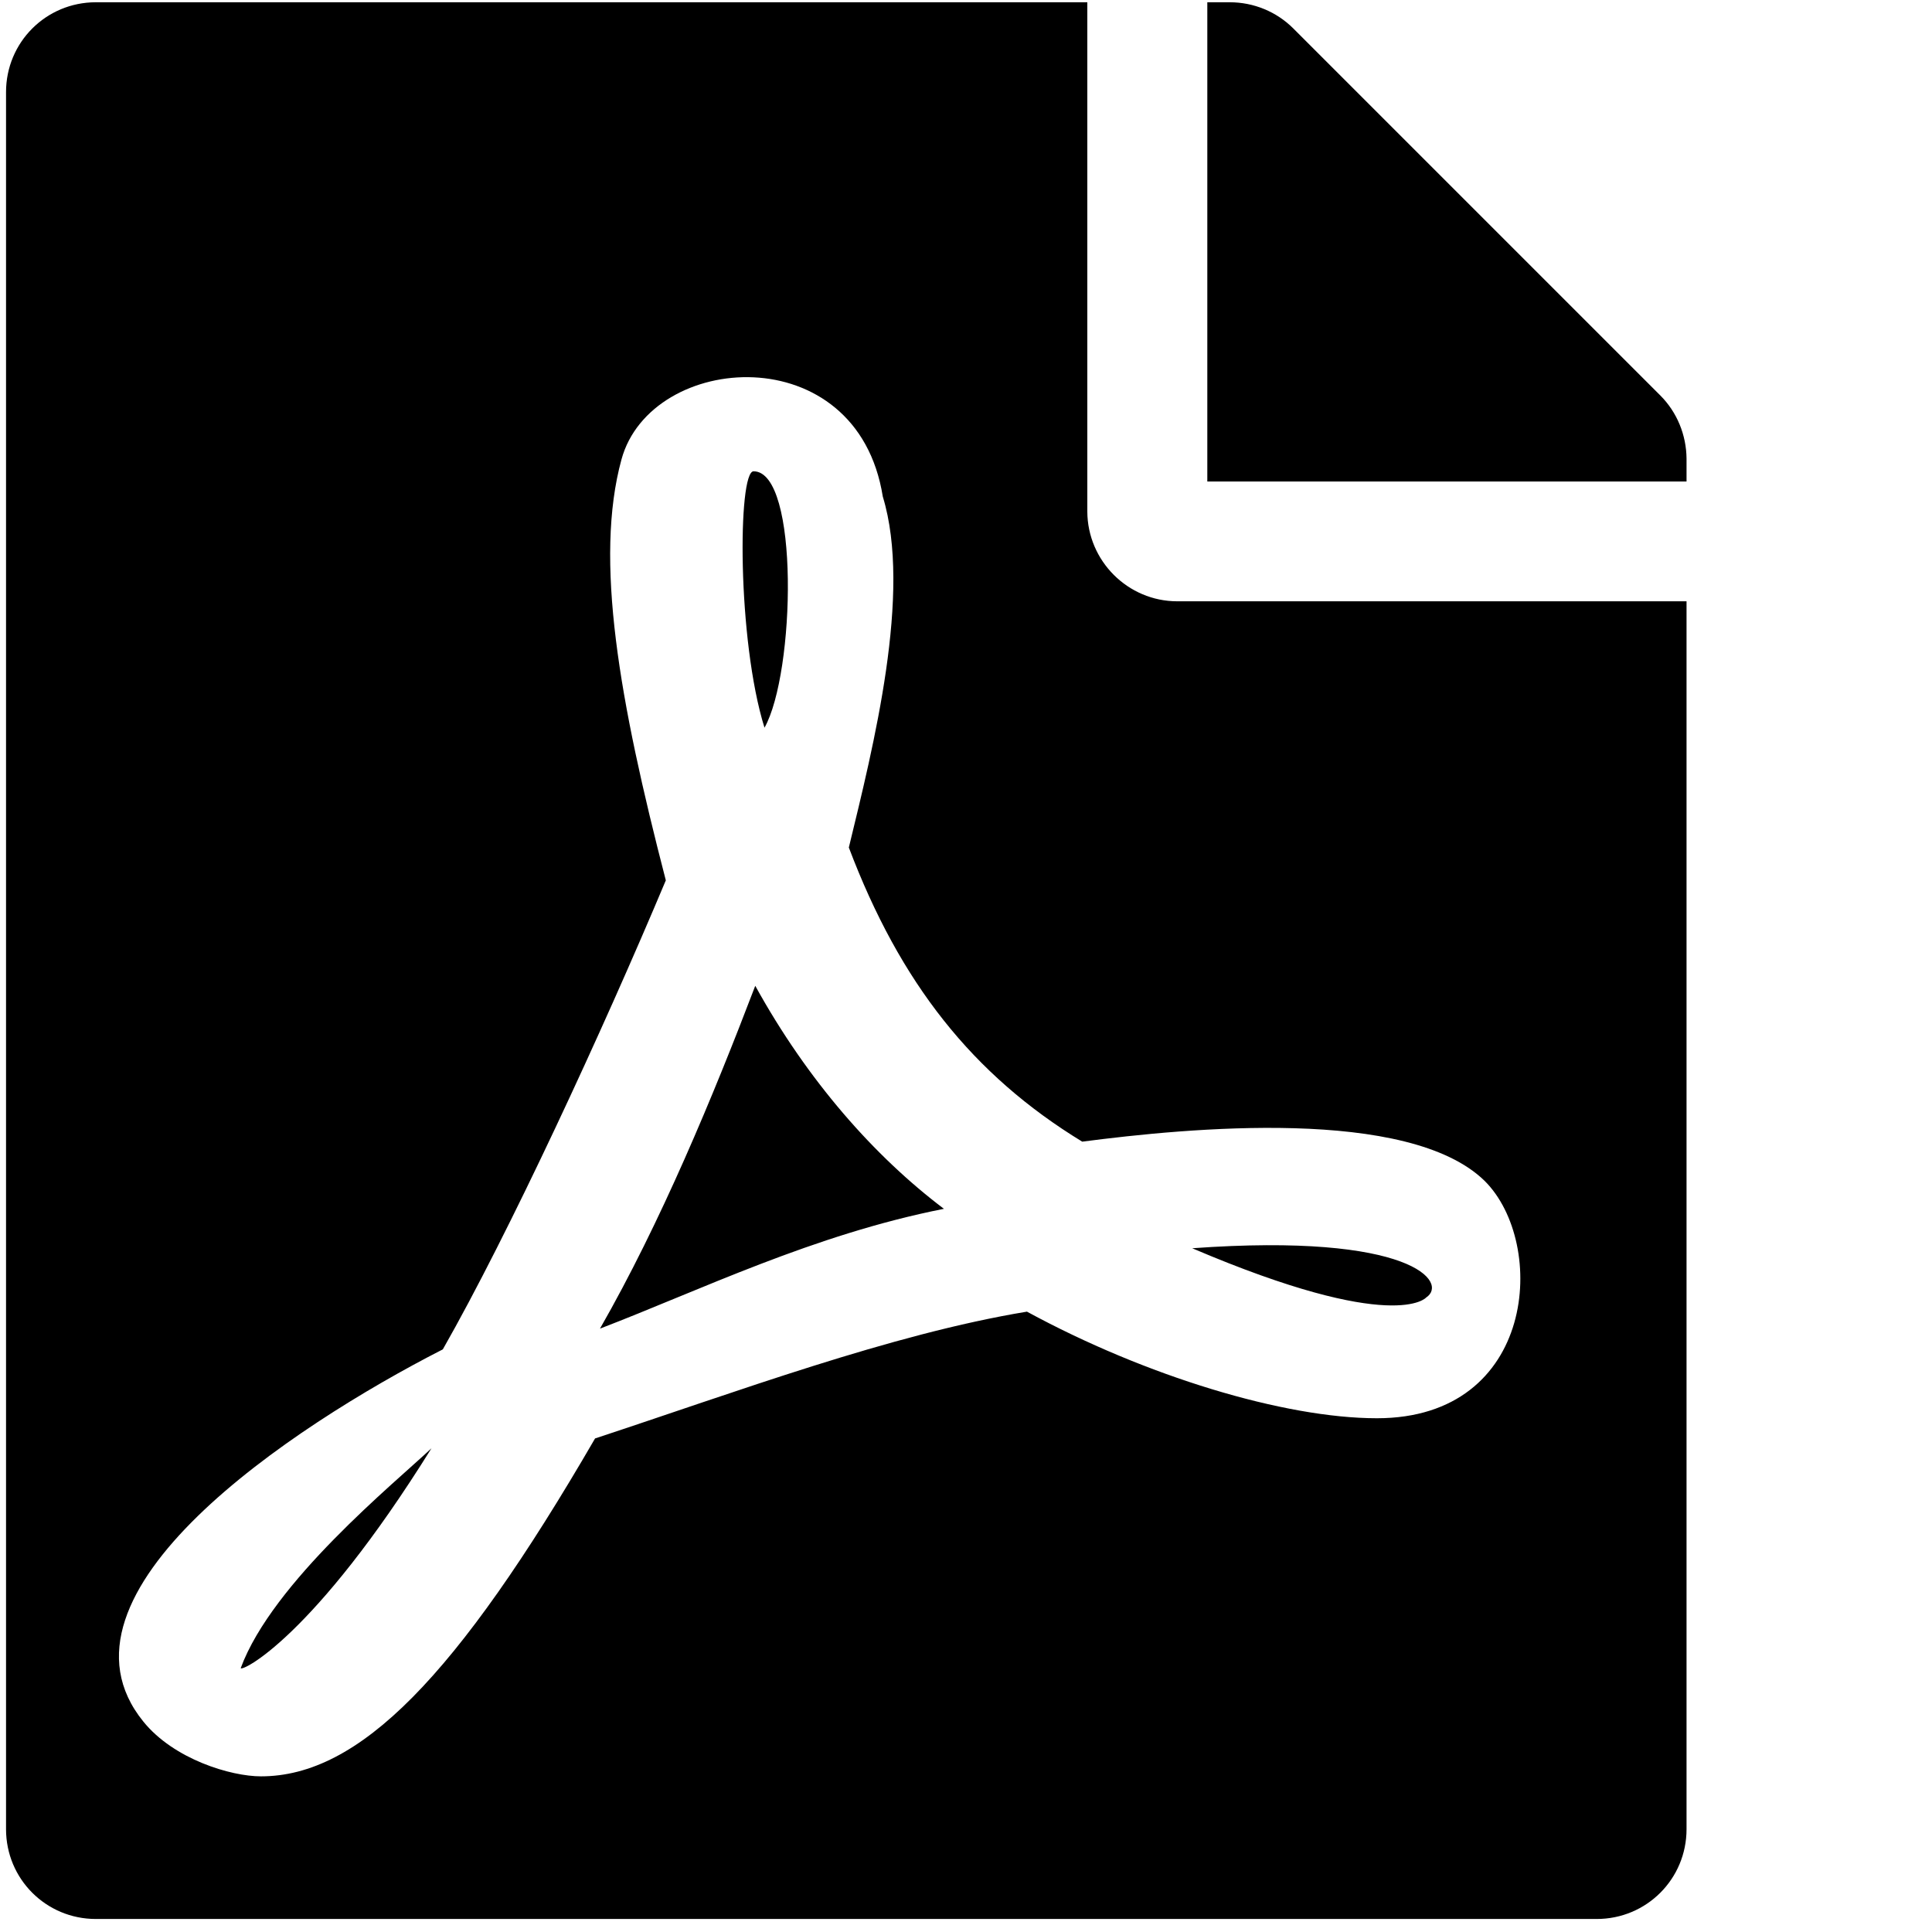
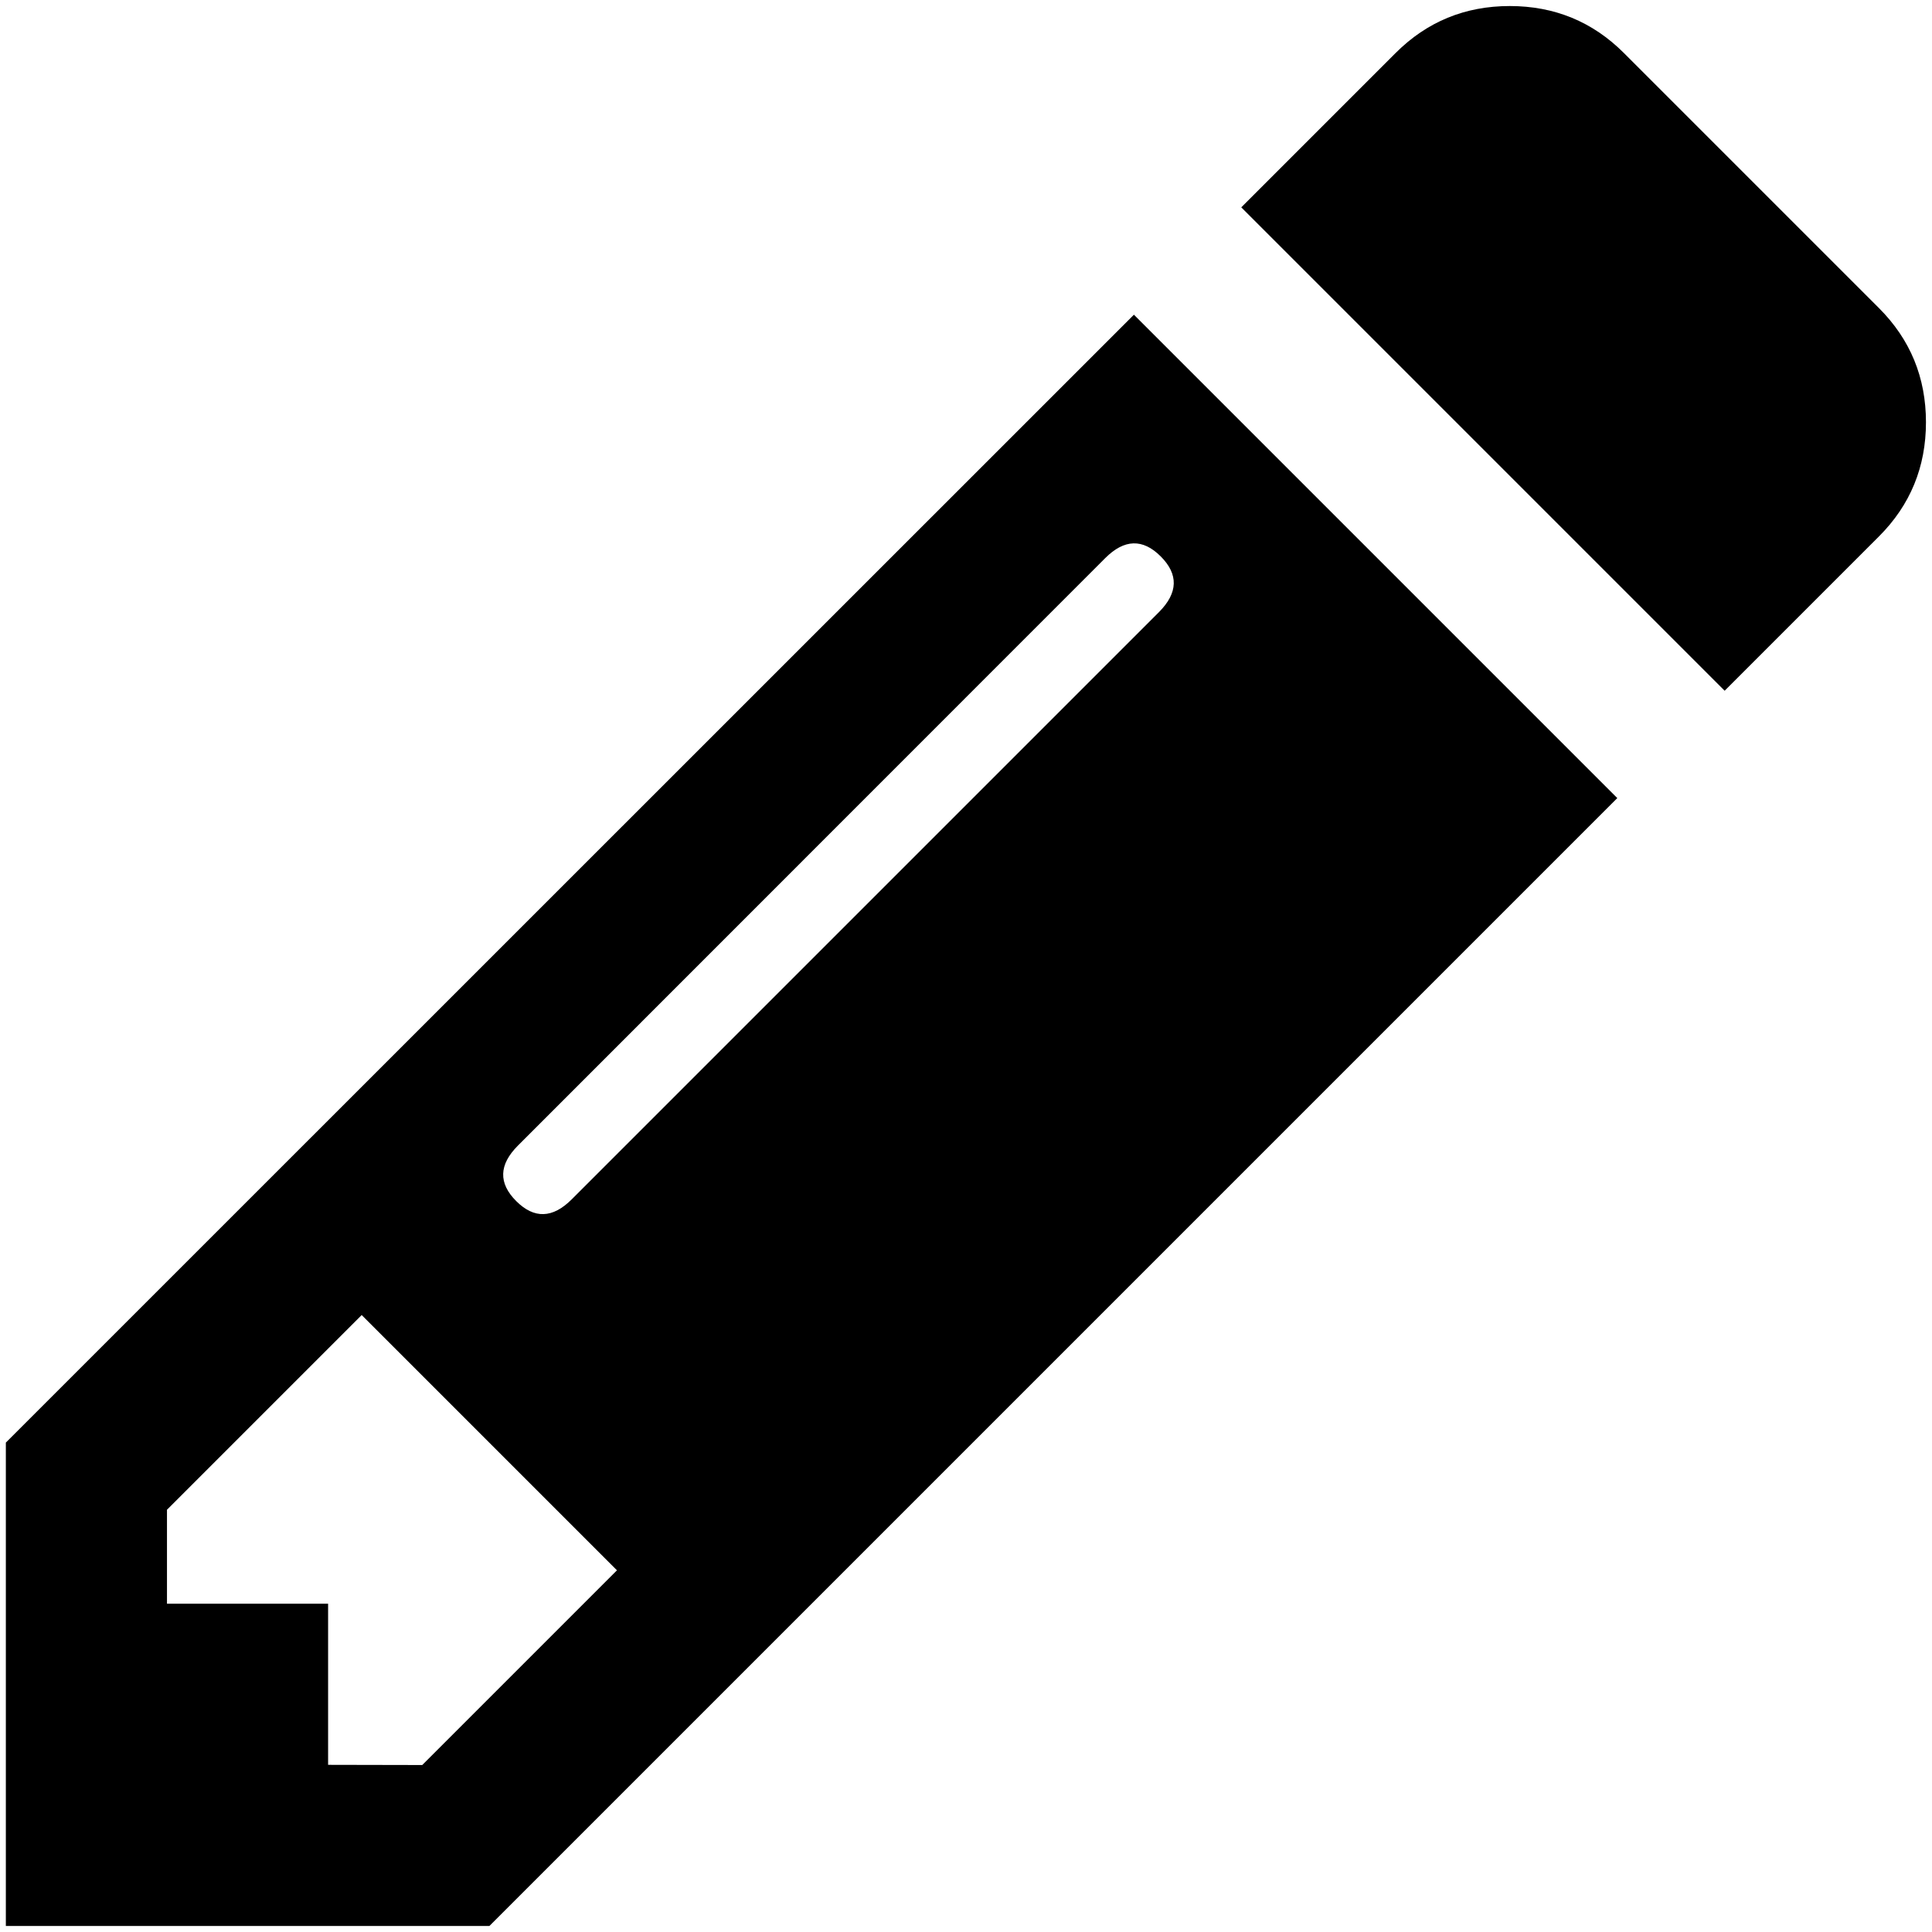
<svg xmlns="http://www.w3.org/2000/svg" version="1.1" id="Layer_1" x="0px" y="0px" viewBox="0 0 1024 1024" style="enable-background:new 0 0 1024 1024;" xml:space="preserve">
-   <path d="M405.2,385.7c-14.5-46.4-14.2-135.9-5.8-135.9C423.8,249.8,421.5,356.7,405.2,385.7z M400.3,522.5  C378,581,350.2,648,318,704.2c53-20.3,113-49.8,182.3-63.5C463.5,612.9,428.1,572.9,400.3,522.5L400.3,522.5z M127.6,884.1  c0,2.3,38.3-15.6,101.1-116.5C209.3,785.9,144.4,838.6,127.6,884.1z M624,318.7h269.9v650.8c0,26.4-21.2,47.6-47.6,47.6H50.8  c-26.4,0-47.6-21.2-47.6-47.6V48.8c0-26.4,21.2-47.6,47.6-47.6h525.5v269.9C576.4,297.3,597.8,318.7,624,318.7z M573.6,605.1  c-58-35.4-96.5-84-123.7-155.9c13-53.6,33.6-135,18-186c-13.6-85.2-122.9-76.8-138.5-19.7c-14.5,53-1.2,127.8,23.5,223.1  c-33.6,80-83.2,187.2-118.2,248.6c-0.3,0-0.3,0.3-0.6,0.3C155.4,755.8,20.7,844.4,76,912.5c16.2,20,46.4,29,62.3,29  c51.9,0,103.5-52.2,177.1-179.1c74.8-24.6,156.8-55.3,228.9-67.2c62.9,34.2,136.5,56.5,185.5,56.5c84.6,0,90.4-92.7,57.1-125.8  C746.6,586.5,629.5,597.8,573.6,605.1z M880,209.6L685.5,15.1c-8.9-8.9-21-13.9-33.7-13.9h-11.9v254h254v-12.1  C893.8,230.6,888.9,218.5,880,209.6z M755.9,687.7c11.9-7.8-7.2-34.5-124-26.1C739.3,707.4,755.9,687.7,755.9,687.7z" />
+   <path d="M223.8,935.5L327,832.3L191.7,697L88.5,800.2V850h85.4v85.4L223.8,935.5L223.8,935.5z M615.2,294.9  c-9.5-9.5-19.3-9.2-29.4,0.9L274.5,607.2c-10.1,10.1-10.4,19.9-0.9,29.4c9.5,9.5,19.3,9.2,29.4-0.9l311.4-311.4  C624.4,314.2,624.7,304.4,615.2,294.9z M601,166.8L857.2,423l-597.8,597.8H3.1V764.6L601,166.8z M995.9,284.3l-81.8,81.8  L657.9,109.9l81.8-81.8c16.6-16.6,36.8-24.9,60.5-24.9s43.9,8.3,60.5,24.9l135.2,135.2c16.6,16.6,24.9,36.8,24.9,60.5  S1012.5,267.7,995.9,284.3z" />
</svg>
